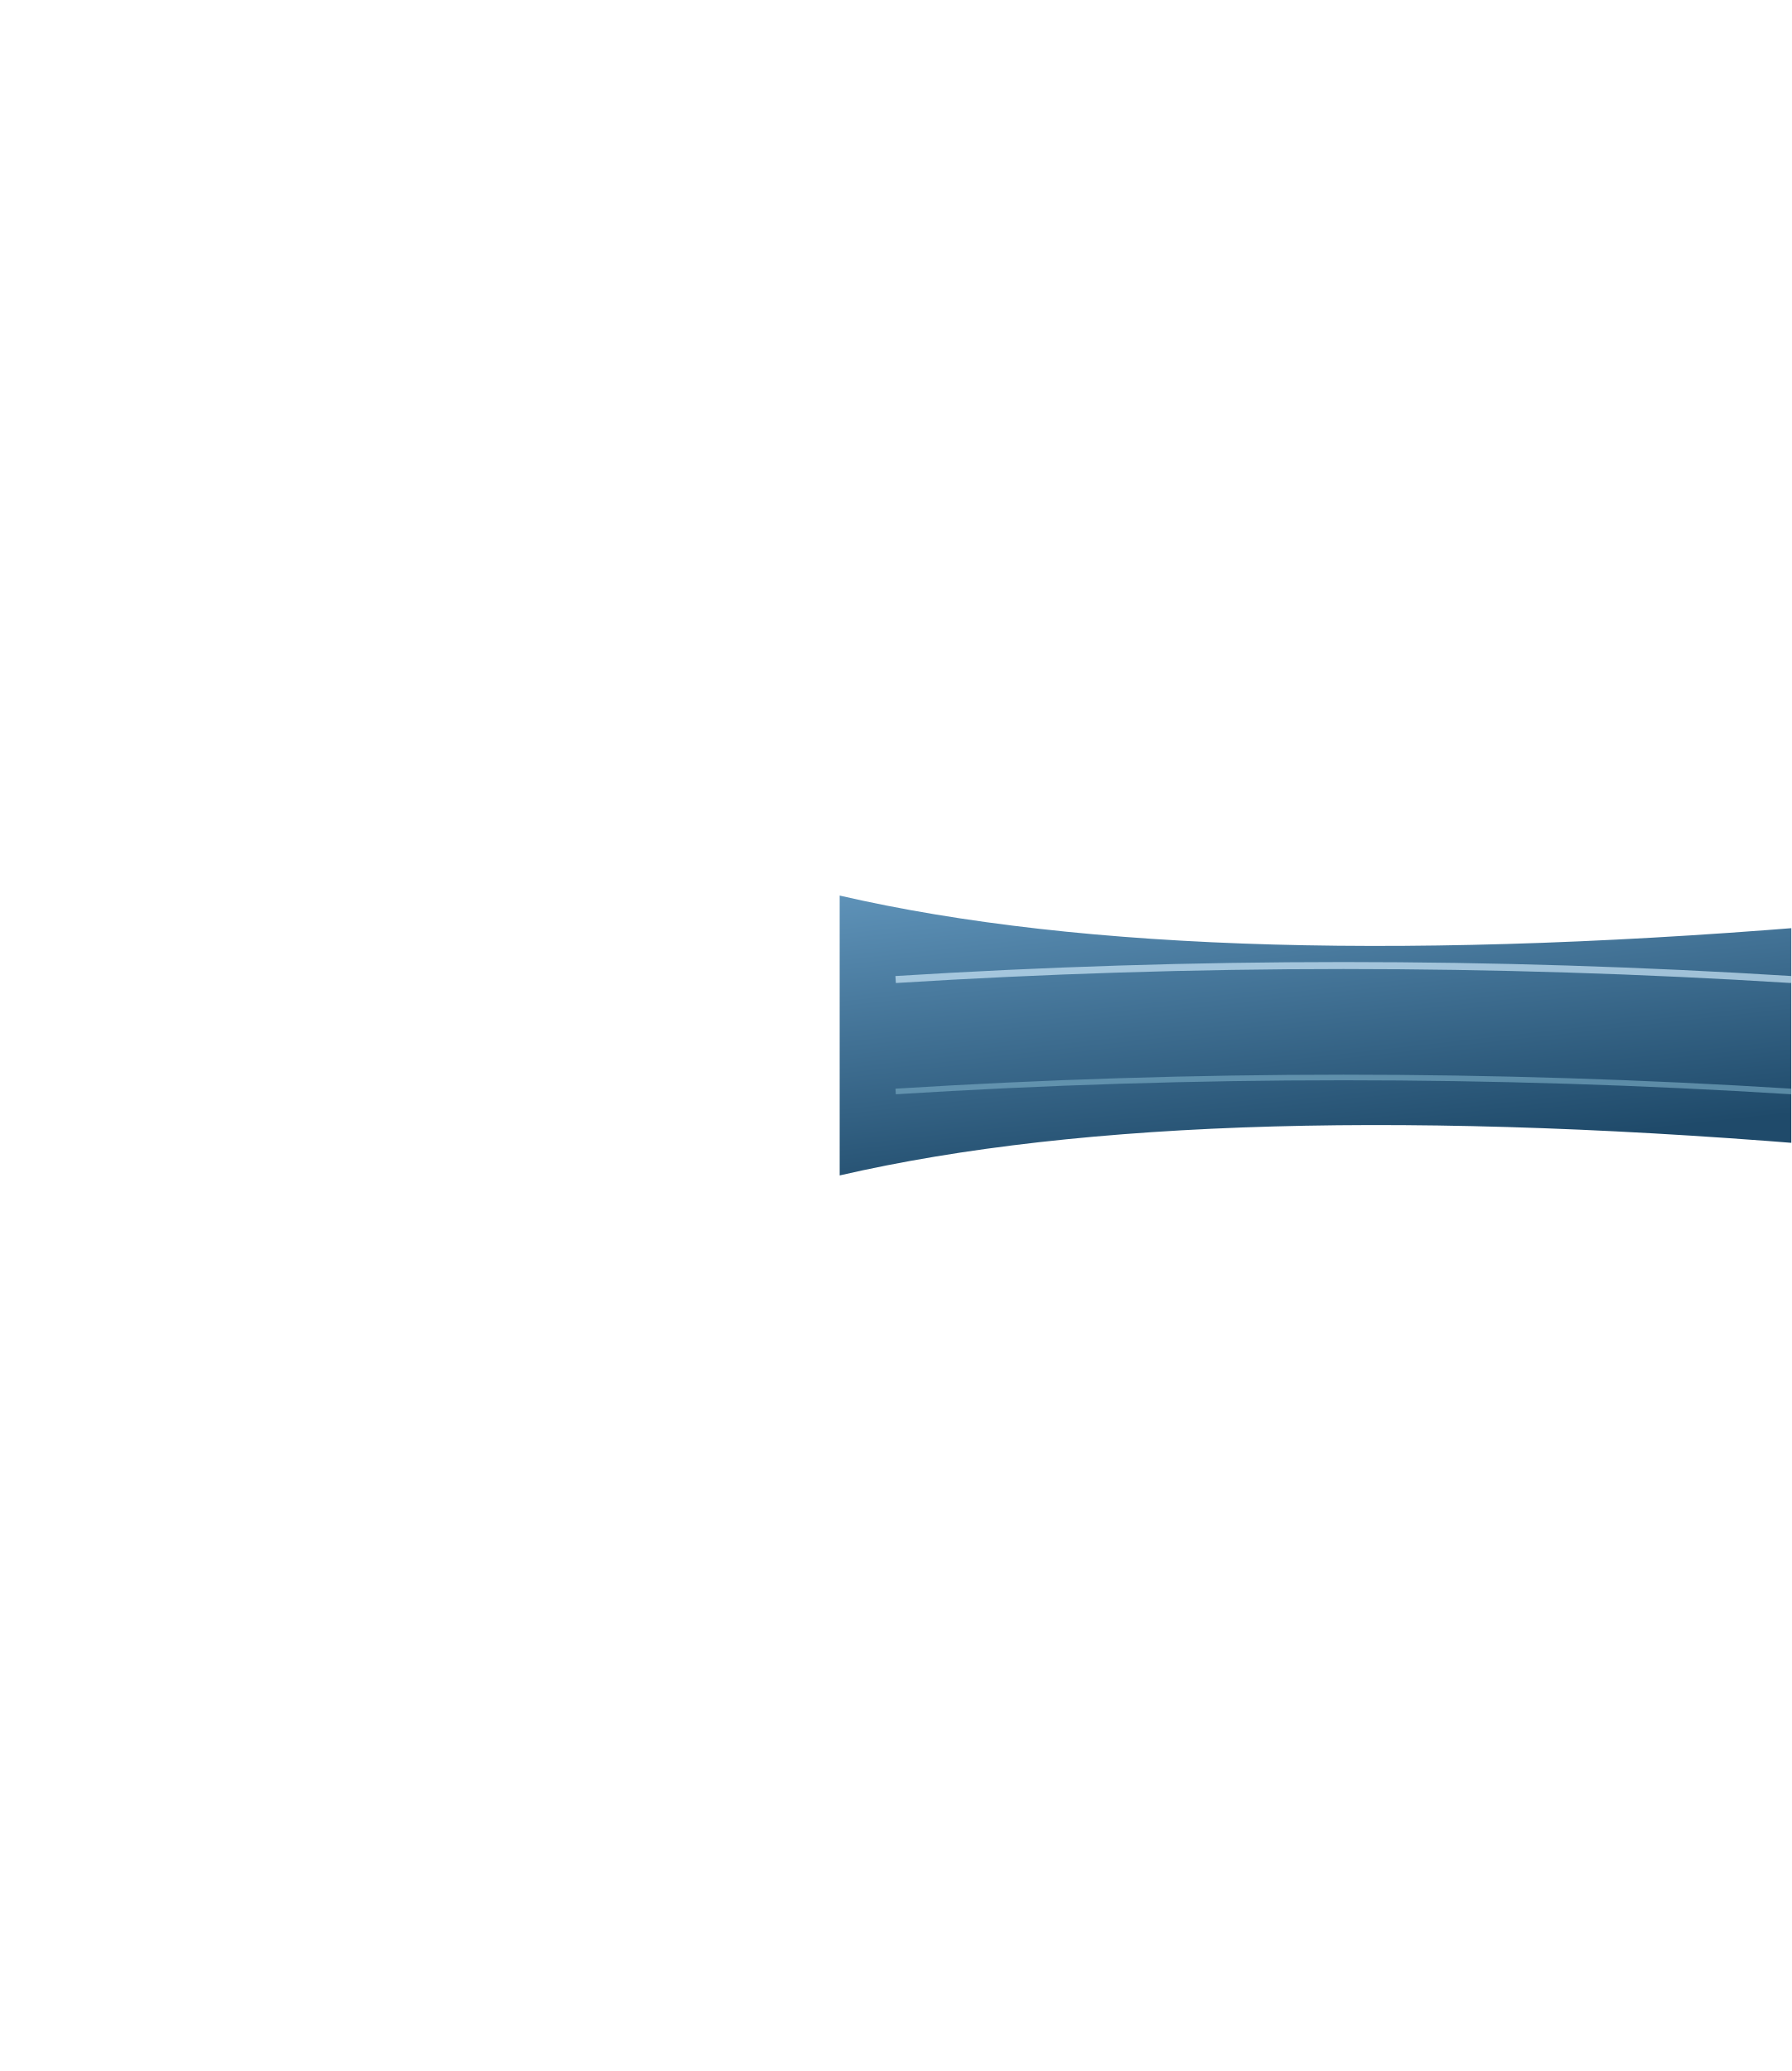
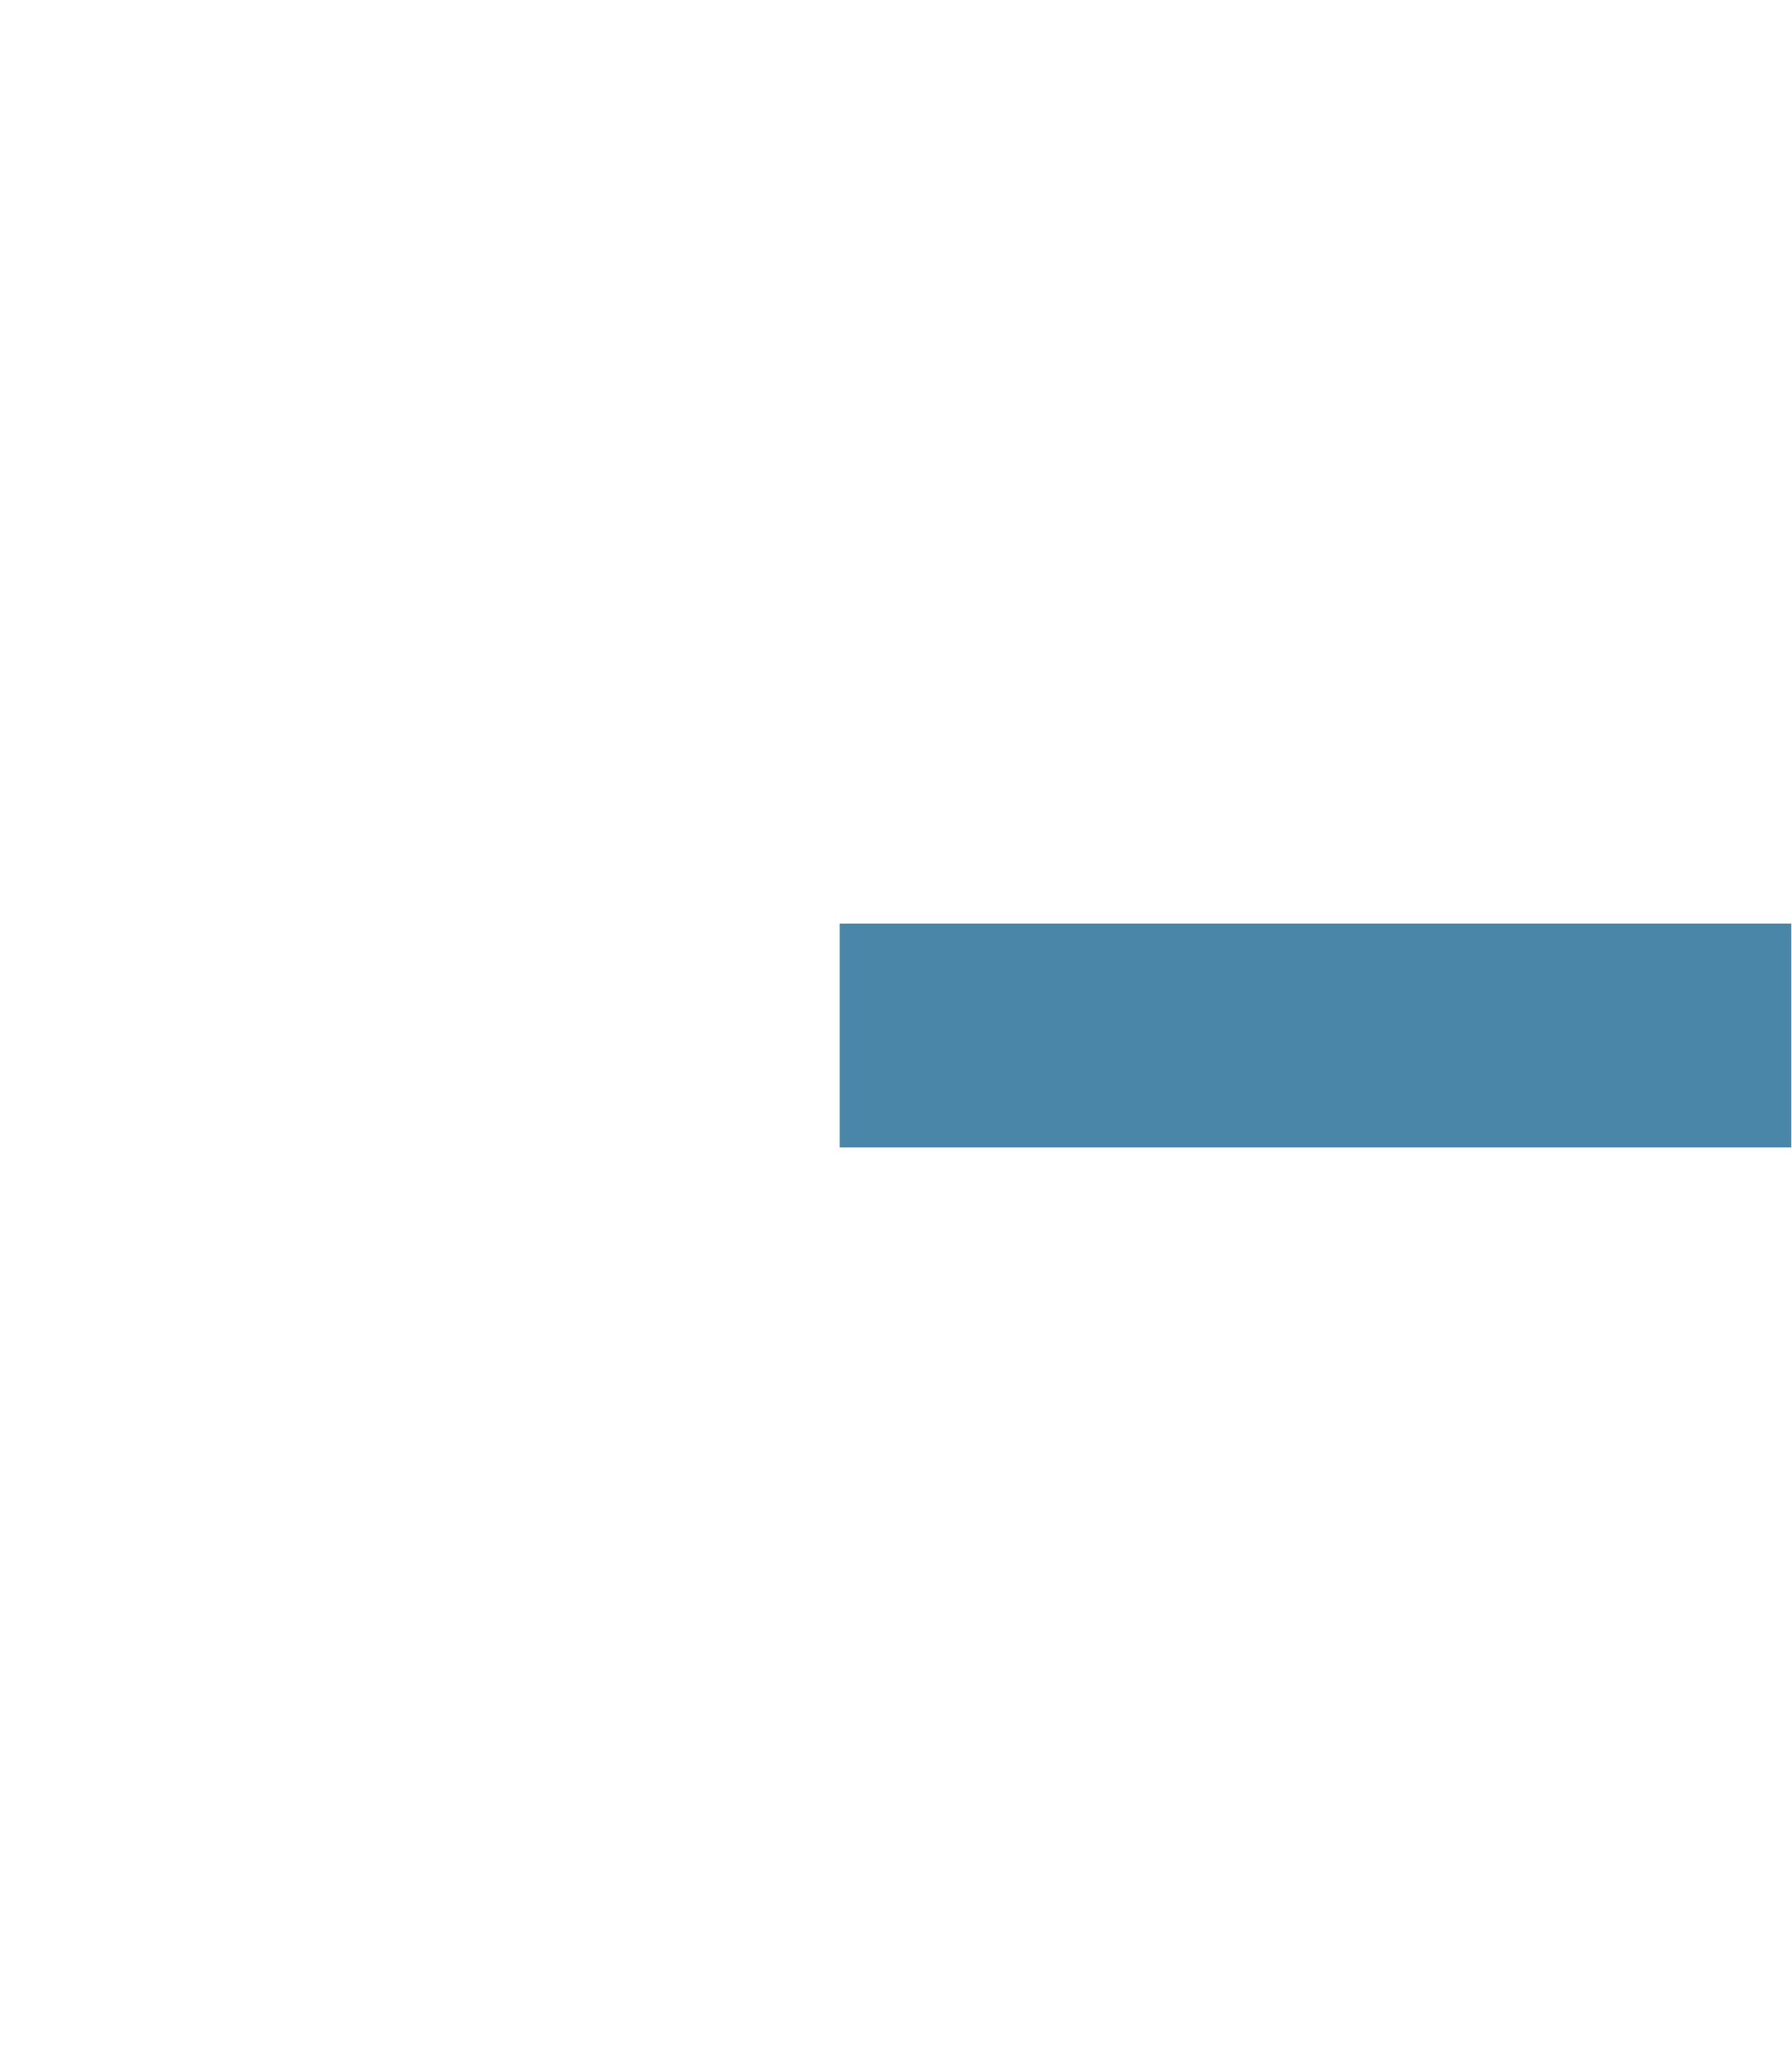
<svg xmlns="http://www.w3.org/2000/svg" viewBox="0 0 128 148" preserveAspectRatio="xMidYMid meet">
  <defs>
    <clipPath id="hex">
      <polygon points="64,0 128,37 128,111 64,148 0,111 0,37" />
    </clipPath>
-     <linearGradient id="lg-water" x1="0" y1="0" x2="0.4" y2="1">
-       <stop offset="0" stop-color="#5e92b8" />
-       <stop offset="1" stop-color="#1f4a6a" />
-     </linearGradient>
  </defs>
  <g clip-path="url(#hex)">
-     <path d="M 60 64 Q 86 70 132 66 L 132 82 Q 86 78 60 84 Z" fill="url(#lg-water)" />
-     <path d="M 64 70 Q 96 68 128 70" fill="none" stroke="#cae6f6" stroke-width="0.5" opacity="0.7" />
-     <path d="M 64 78 Q 96 76 128 78" fill="none" stroke="#7eb0c8" stroke-width="0.4" opacity="0.6" />
+     <polygon points="60,66 132,66 132,82 60,82" fill="#4a86a8" />
  </g>
</svg>
